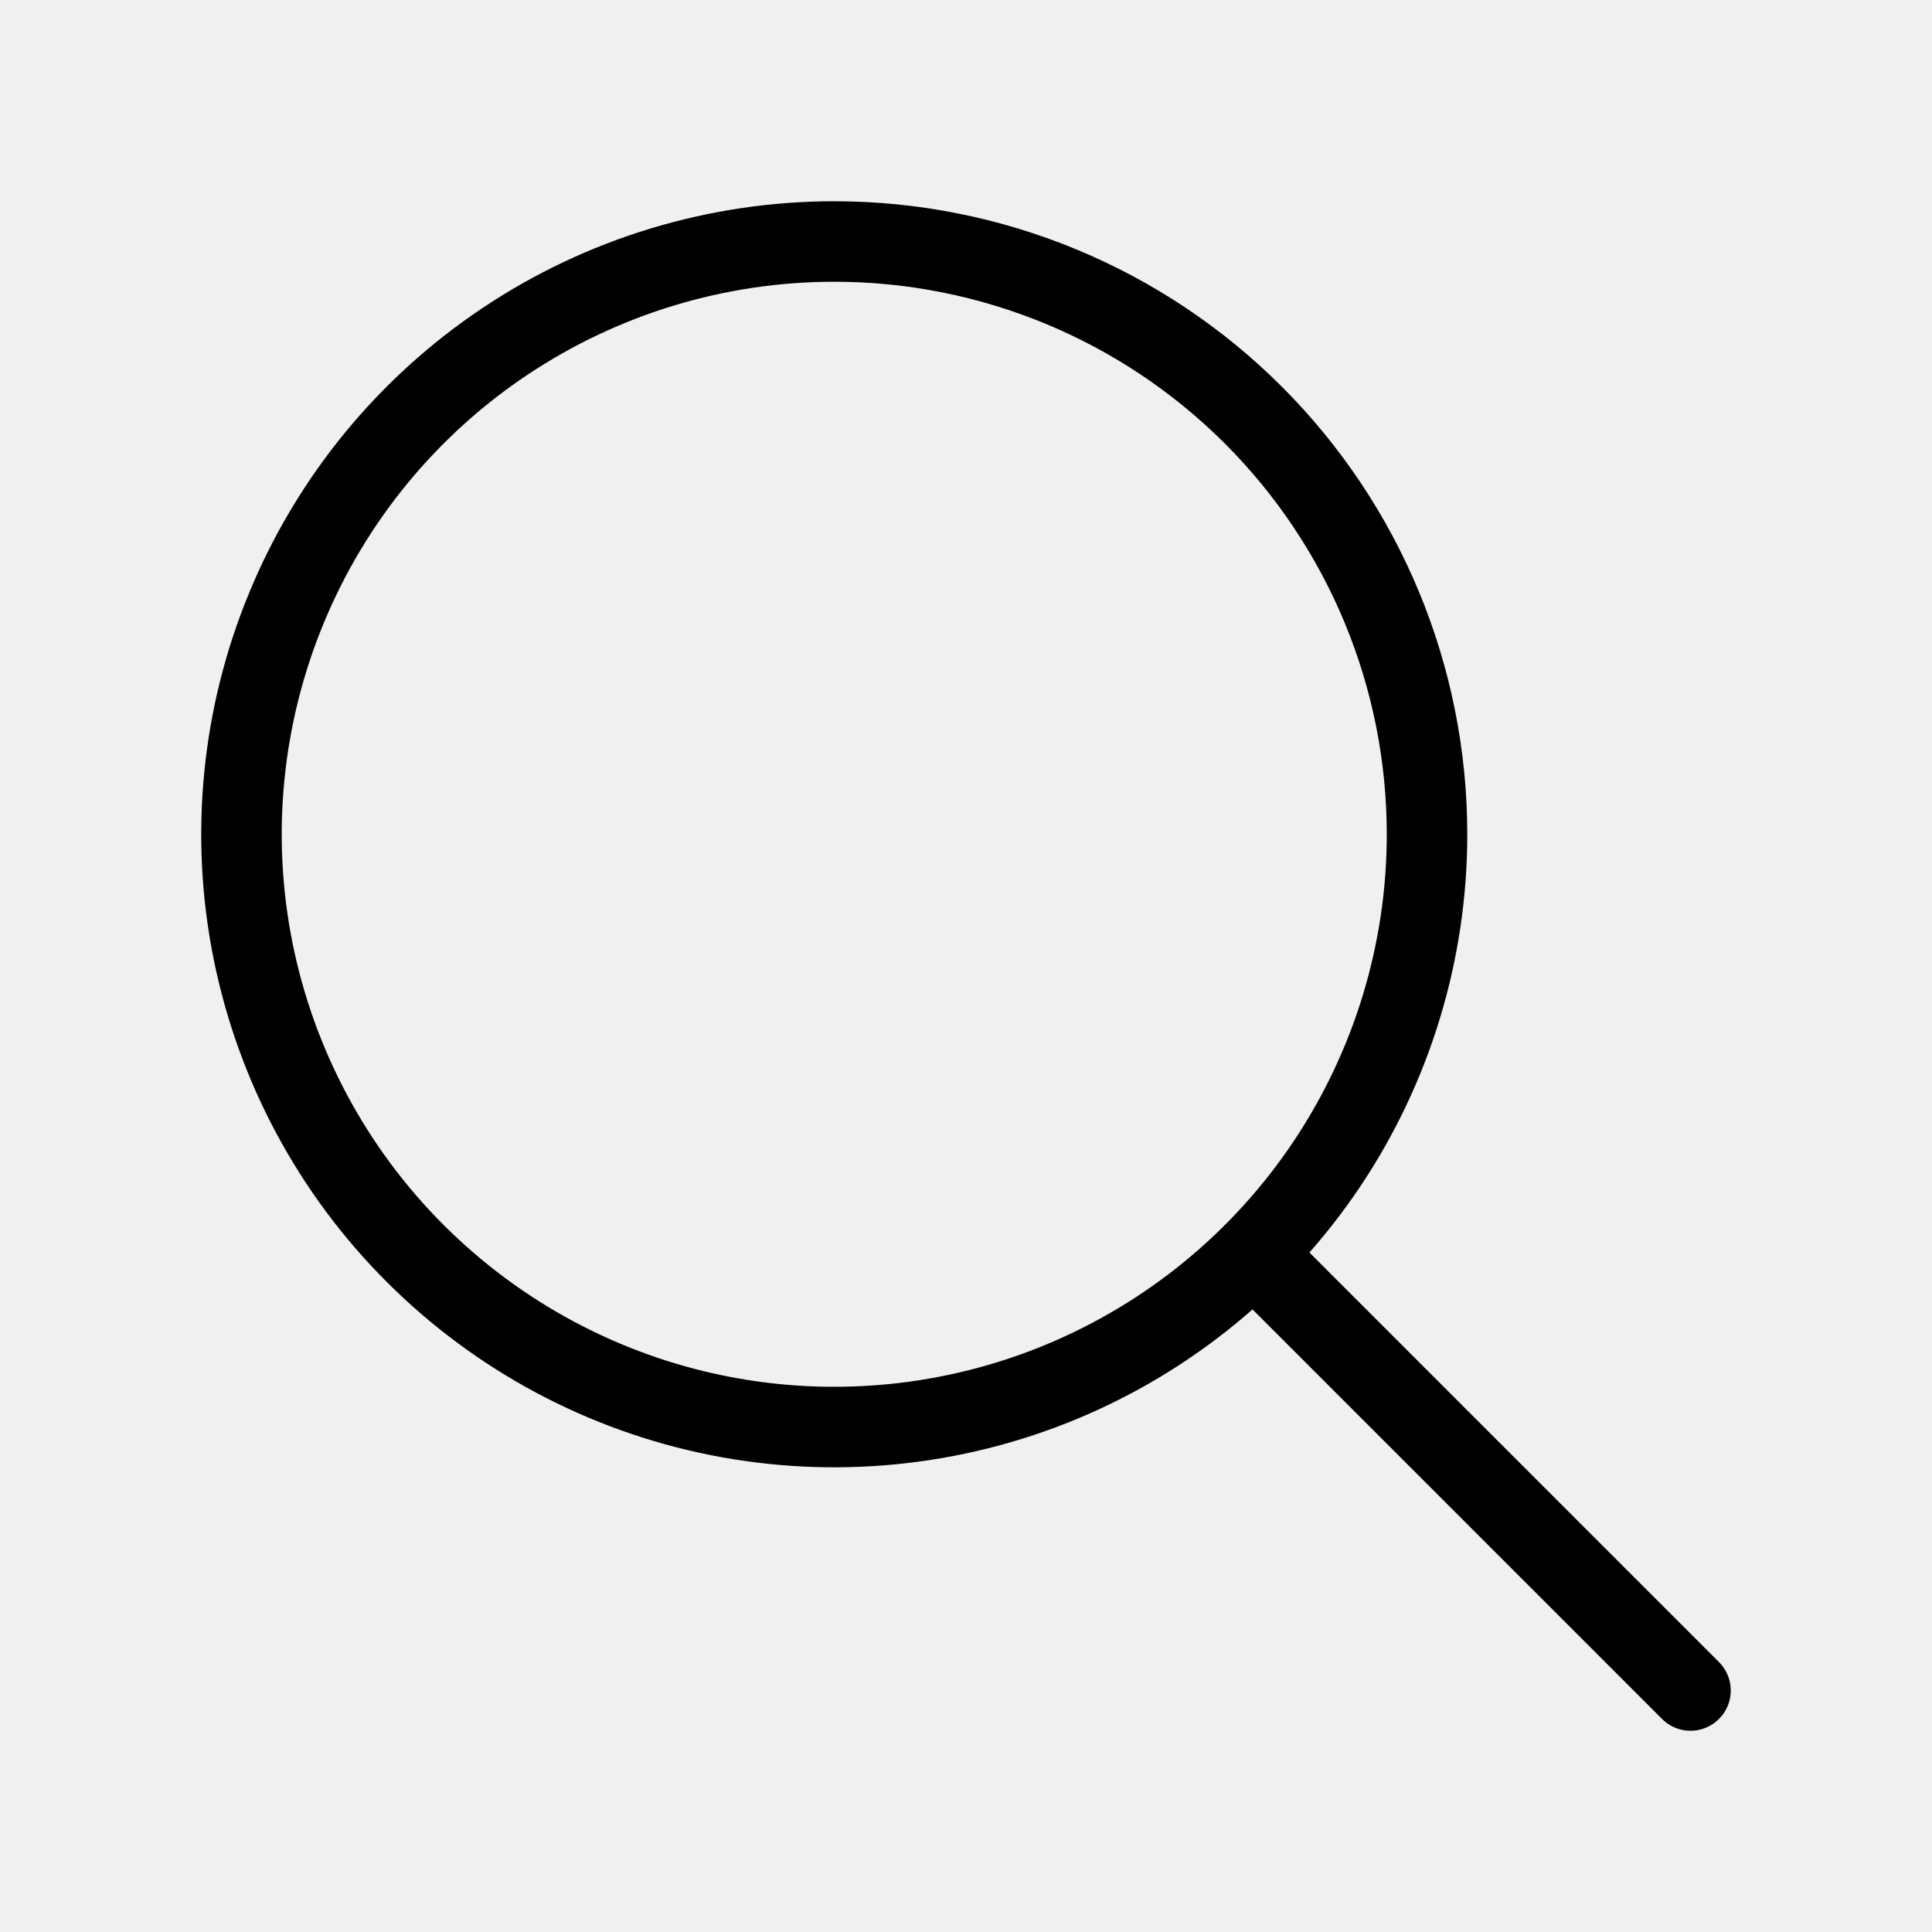
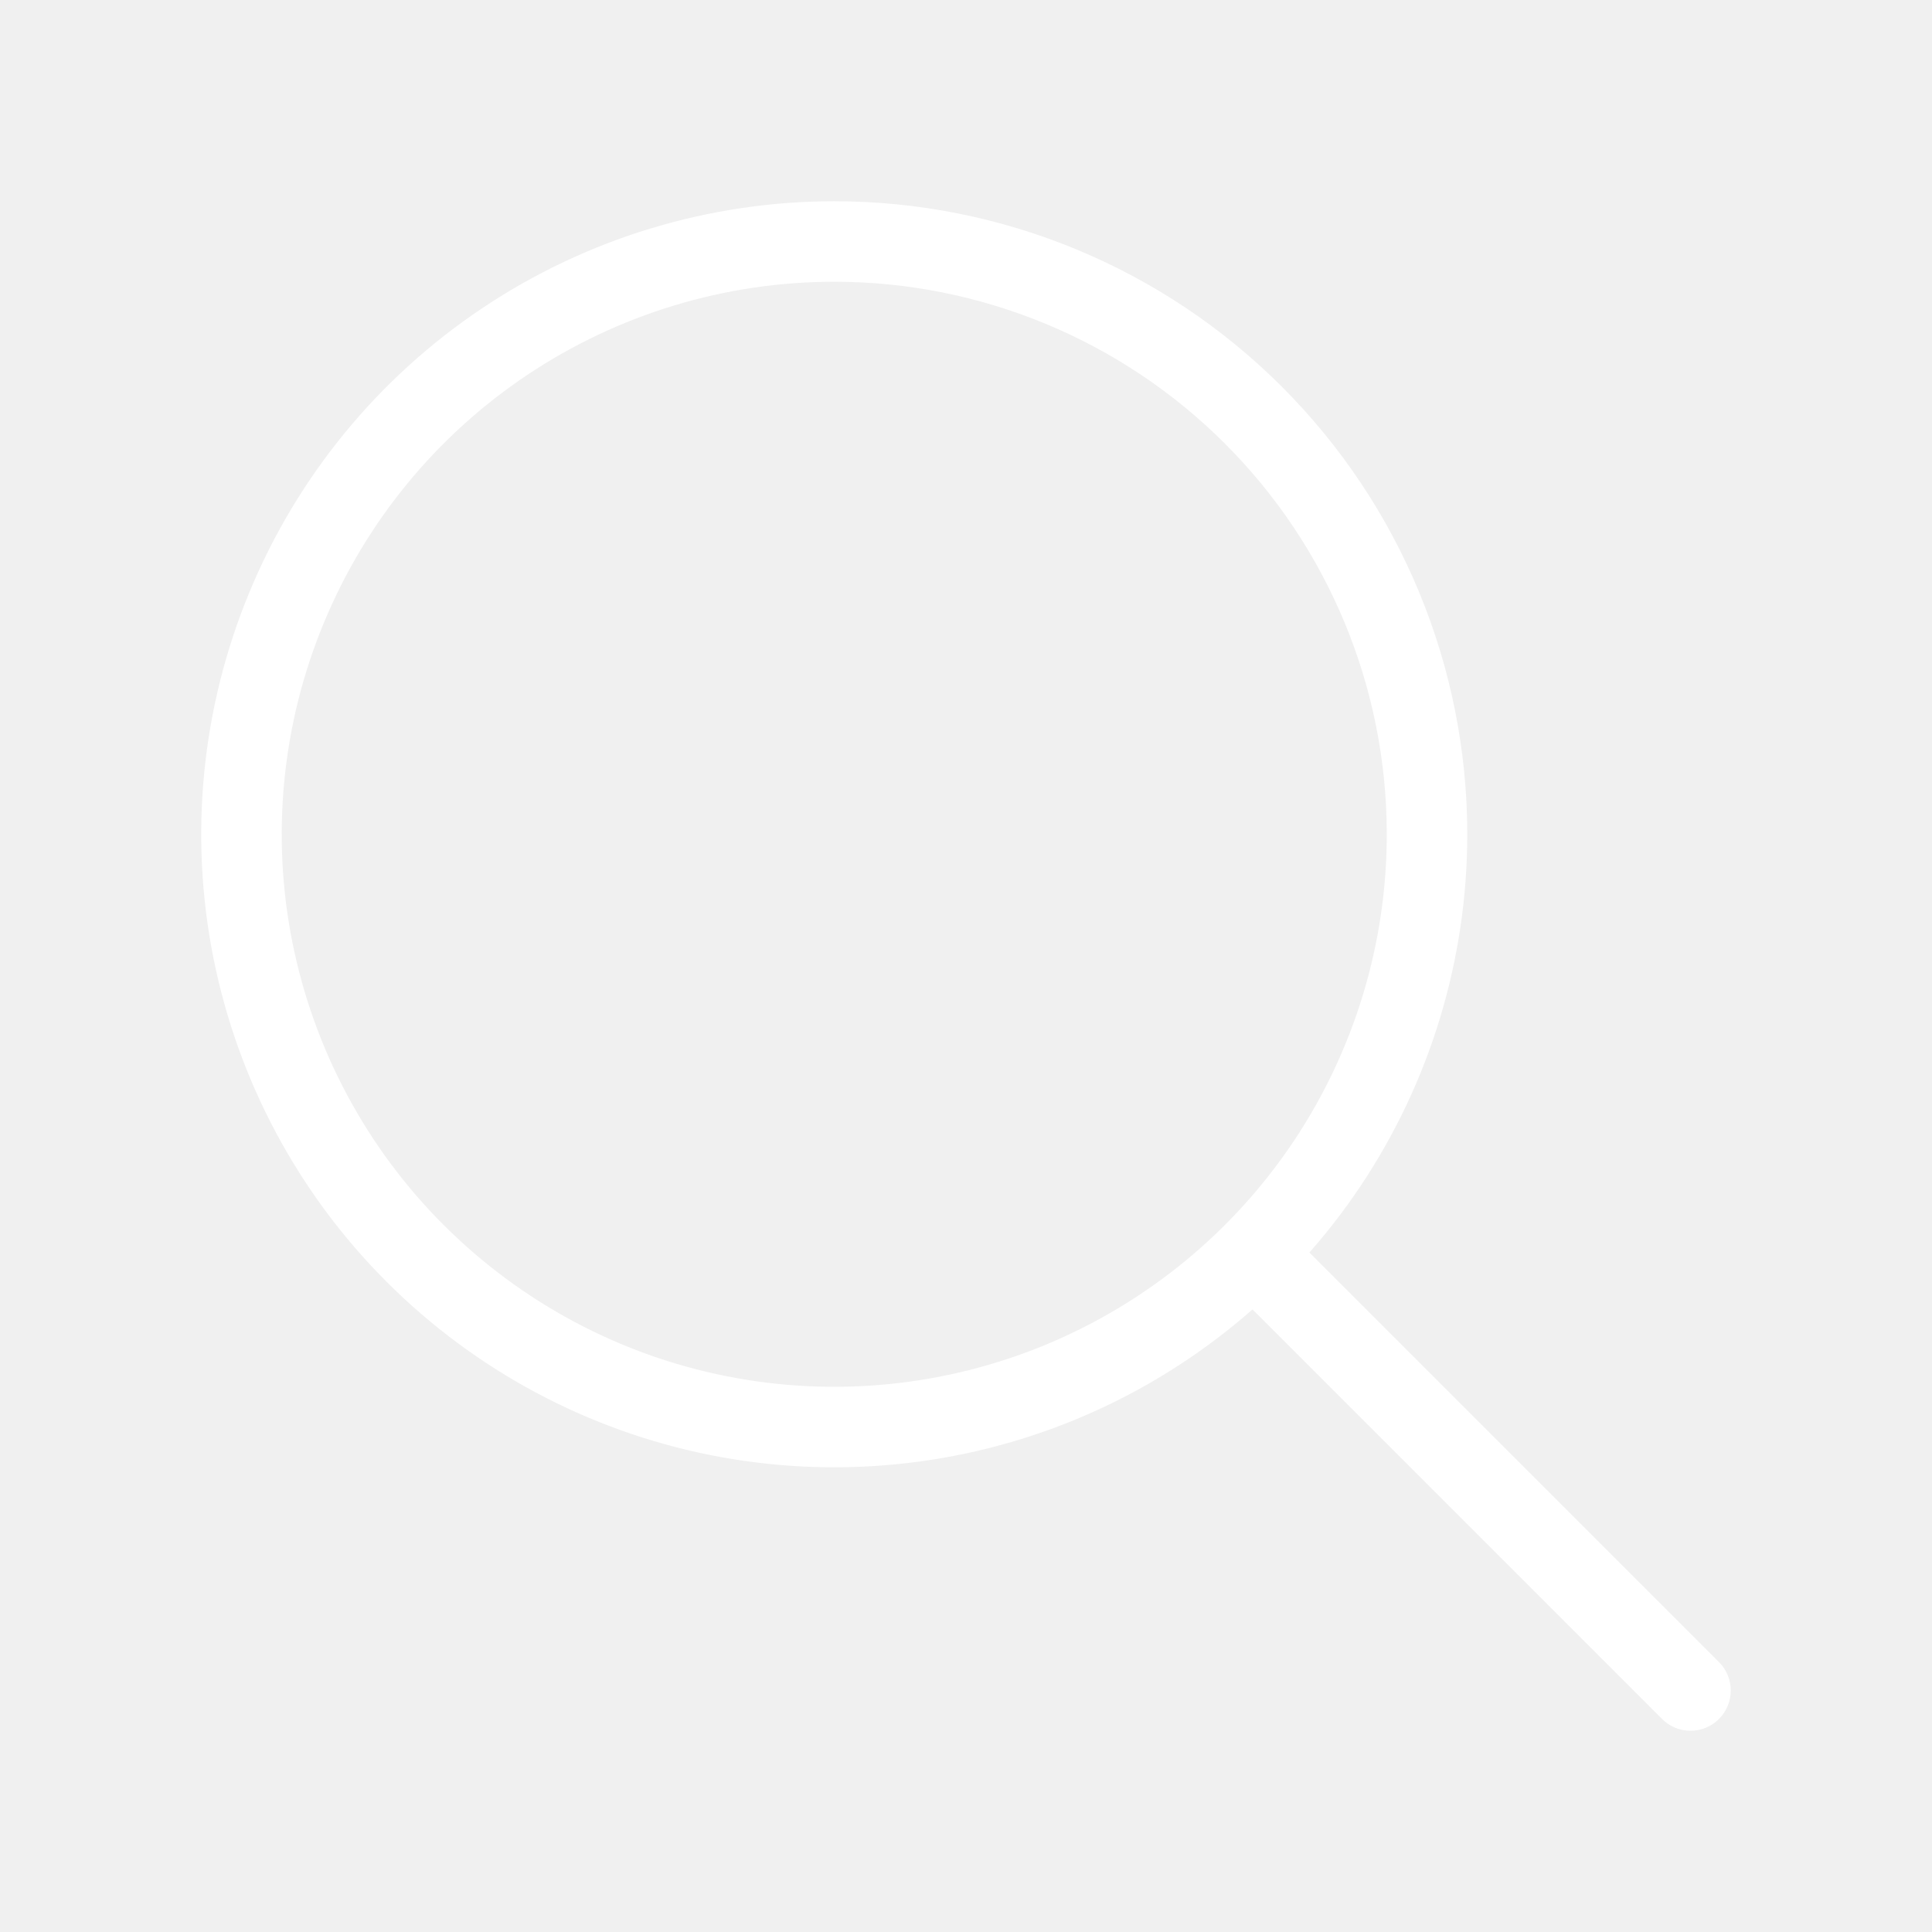
<svg xmlns="http://www.w3.org/2000/svg" width="24" height="24" viewBox="0 0 24 24" fill="none">
-   <path d="M10.364 3C8.907 3 7.484 3.432 6.273 4.241C5.062 5.05 4.118 6.2 3.561 7.546C3.003 8.891 2.857 10.372 3.141 11.8C3.426 13.229 4.127 14.541 5.157 15.57C6.187 16.6 7.499 17.302 8.927 17.586C10.355 17.87 11.836 17.724 13.181 17.167C14.527 16.609 15.677 15.665 16.486 14.455C17.295 13.244 17.727 11.82 17.727 10.364C17.727 8.411 16.951 6.538 15.57 5.157C14.189 3.776 12.316 3 10.364 3V3Z" stroke="currentColor" stroke-miterlimit="10" />
-   <path d="M15.857 15.857L21 21" stroke="currentColor" stroke-miterlimit="10" stroke-linecap="round" />
+   <path d="M10.364 3C8.907 3 7.484 3.432 6.273 4.241C5.062 5.05 4.118 6.2 3.561 7.546C3.003 8.891 2.857 10.372 3.141 11.8C3.426 13.229 4.127 14.541 5.157 15.57C6.187 16.6 7.499 17.302 8.927 17.586C10.355 17.87 11.836 17.724 13.181 17.167C14.527 16.609 15.677 15.665 16.486 14.455C17.295 13.244 17.727 11.82 17.727 10.364C17.727 8.411 16.951 6.538 15.57 5.157C14.189 3.776 12.316 3 10.364 3V3Z" stroke="white" stroke-miterlimit="10" />
+   <path d="M15.857 15.857L21 21" stroke="white" stroke-miterlimit="10" stroke-linecap="round" />
</svg>
